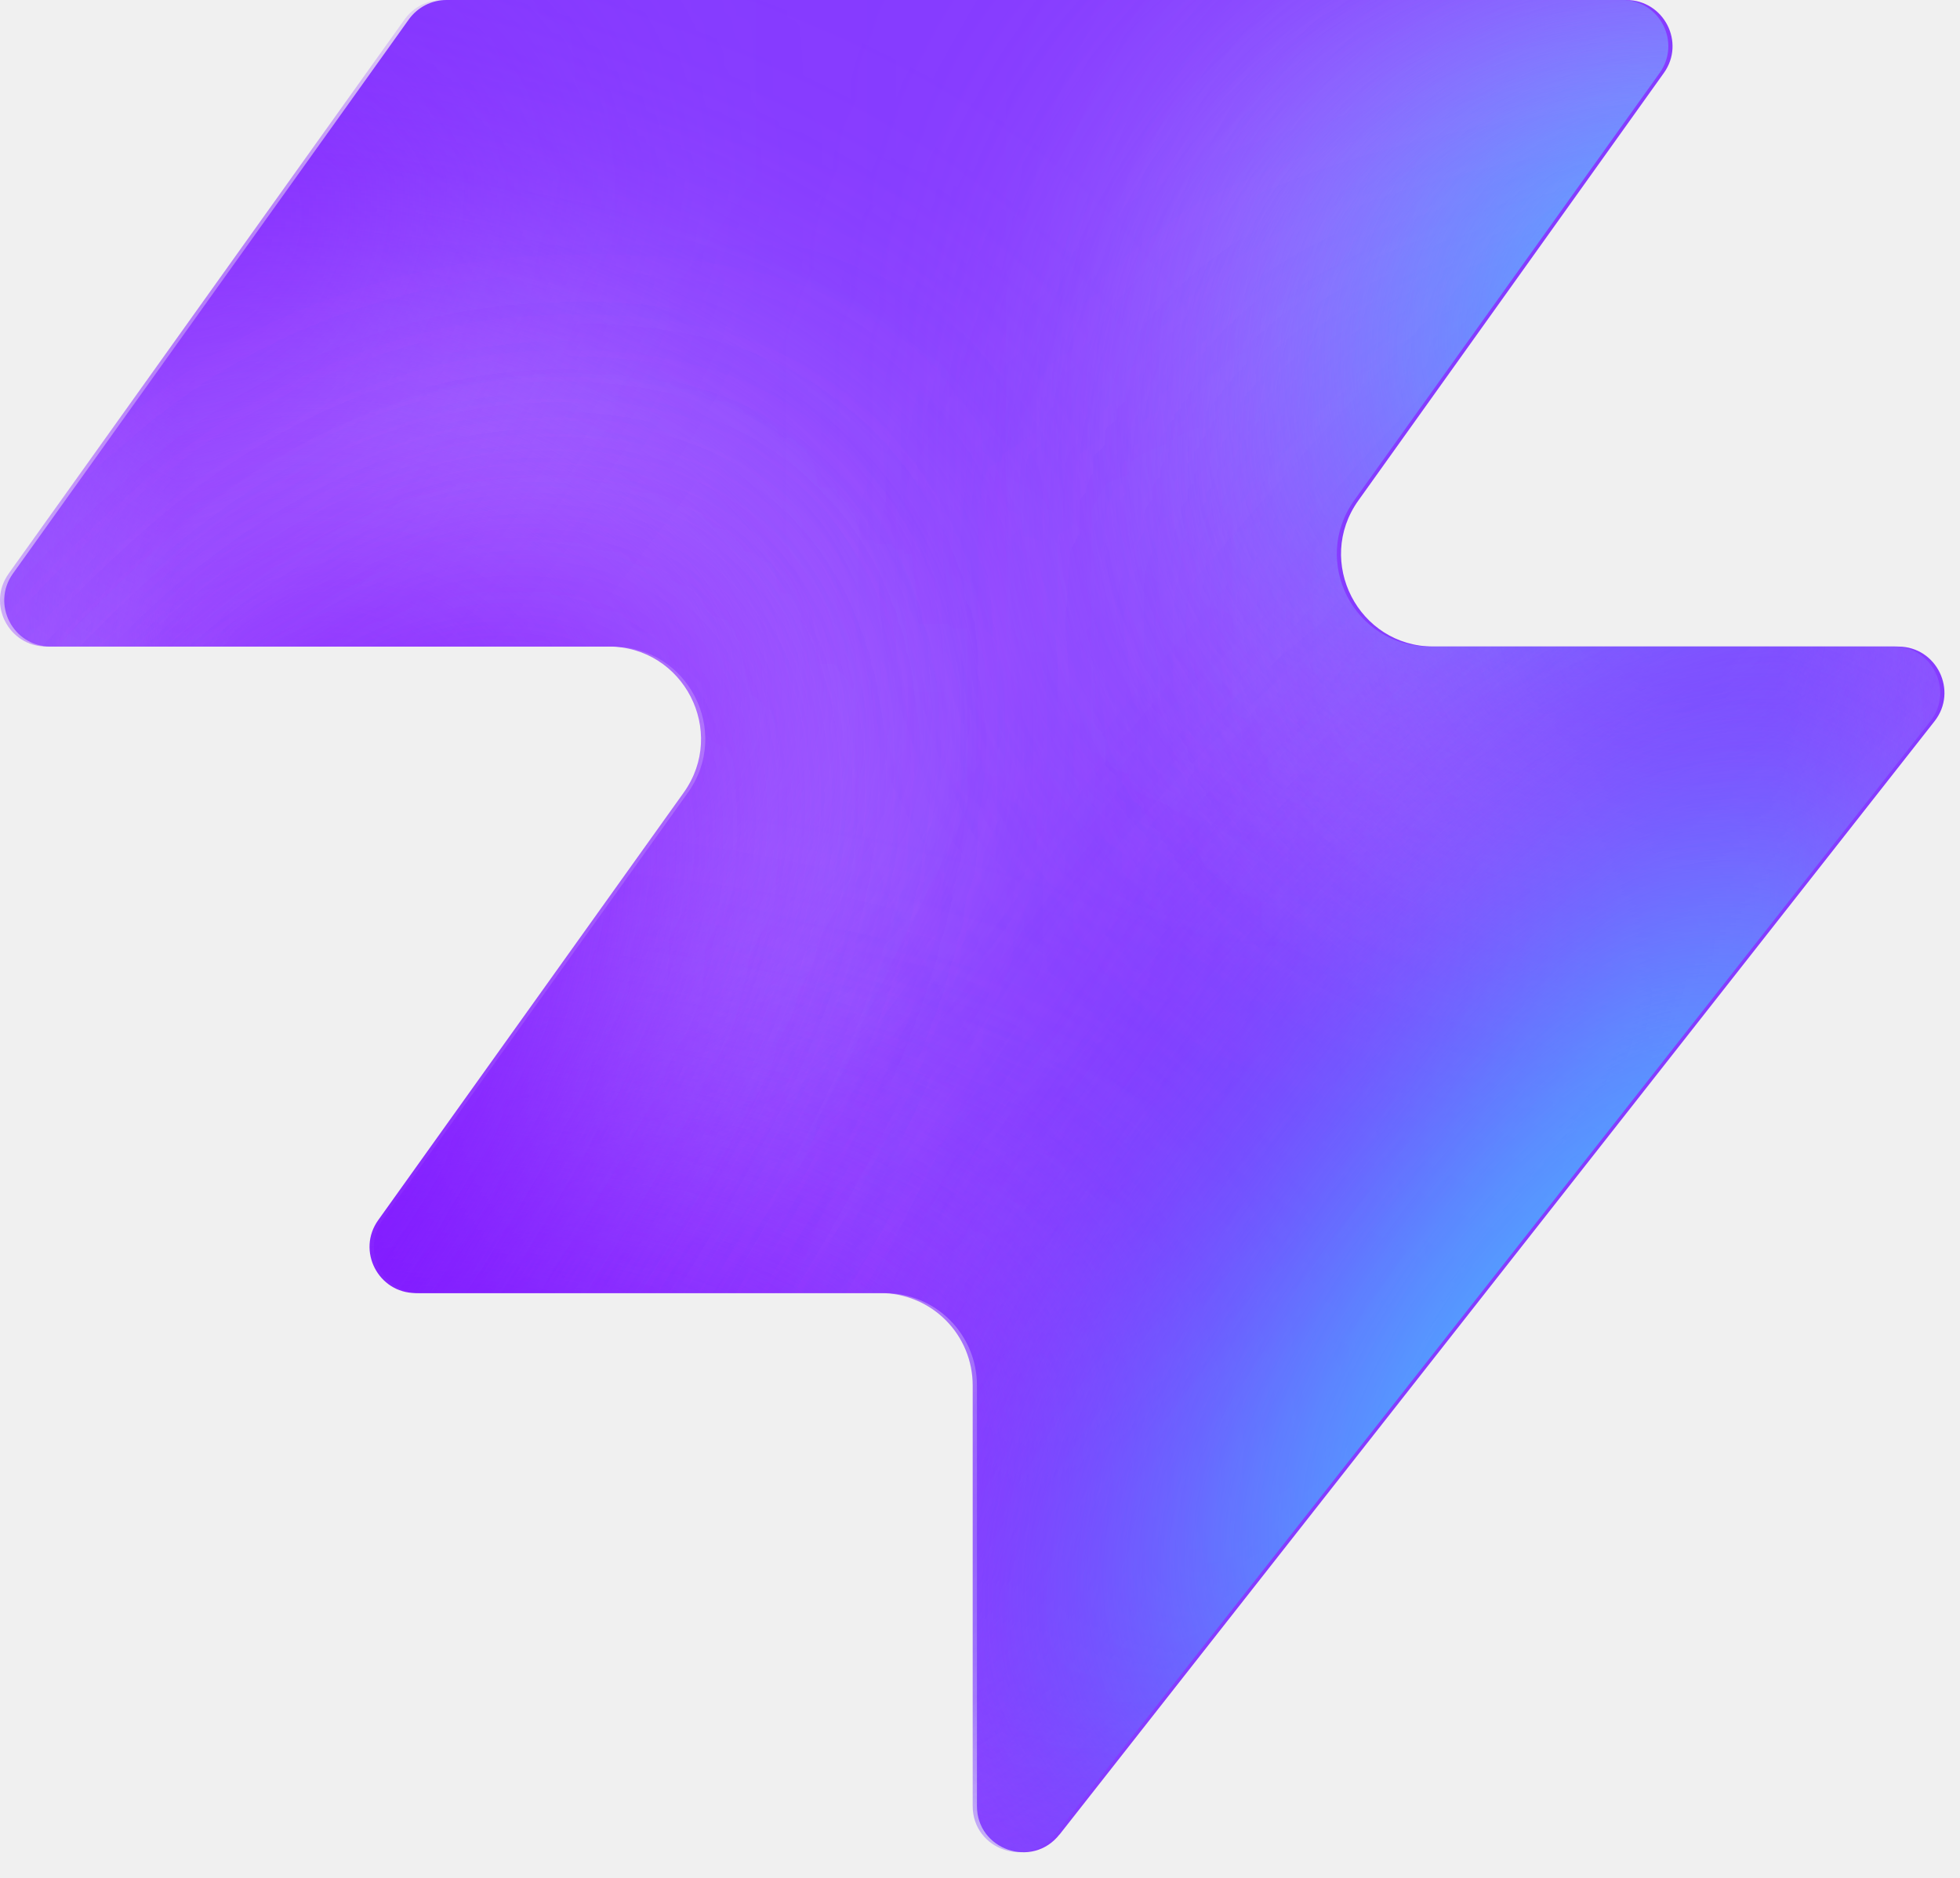
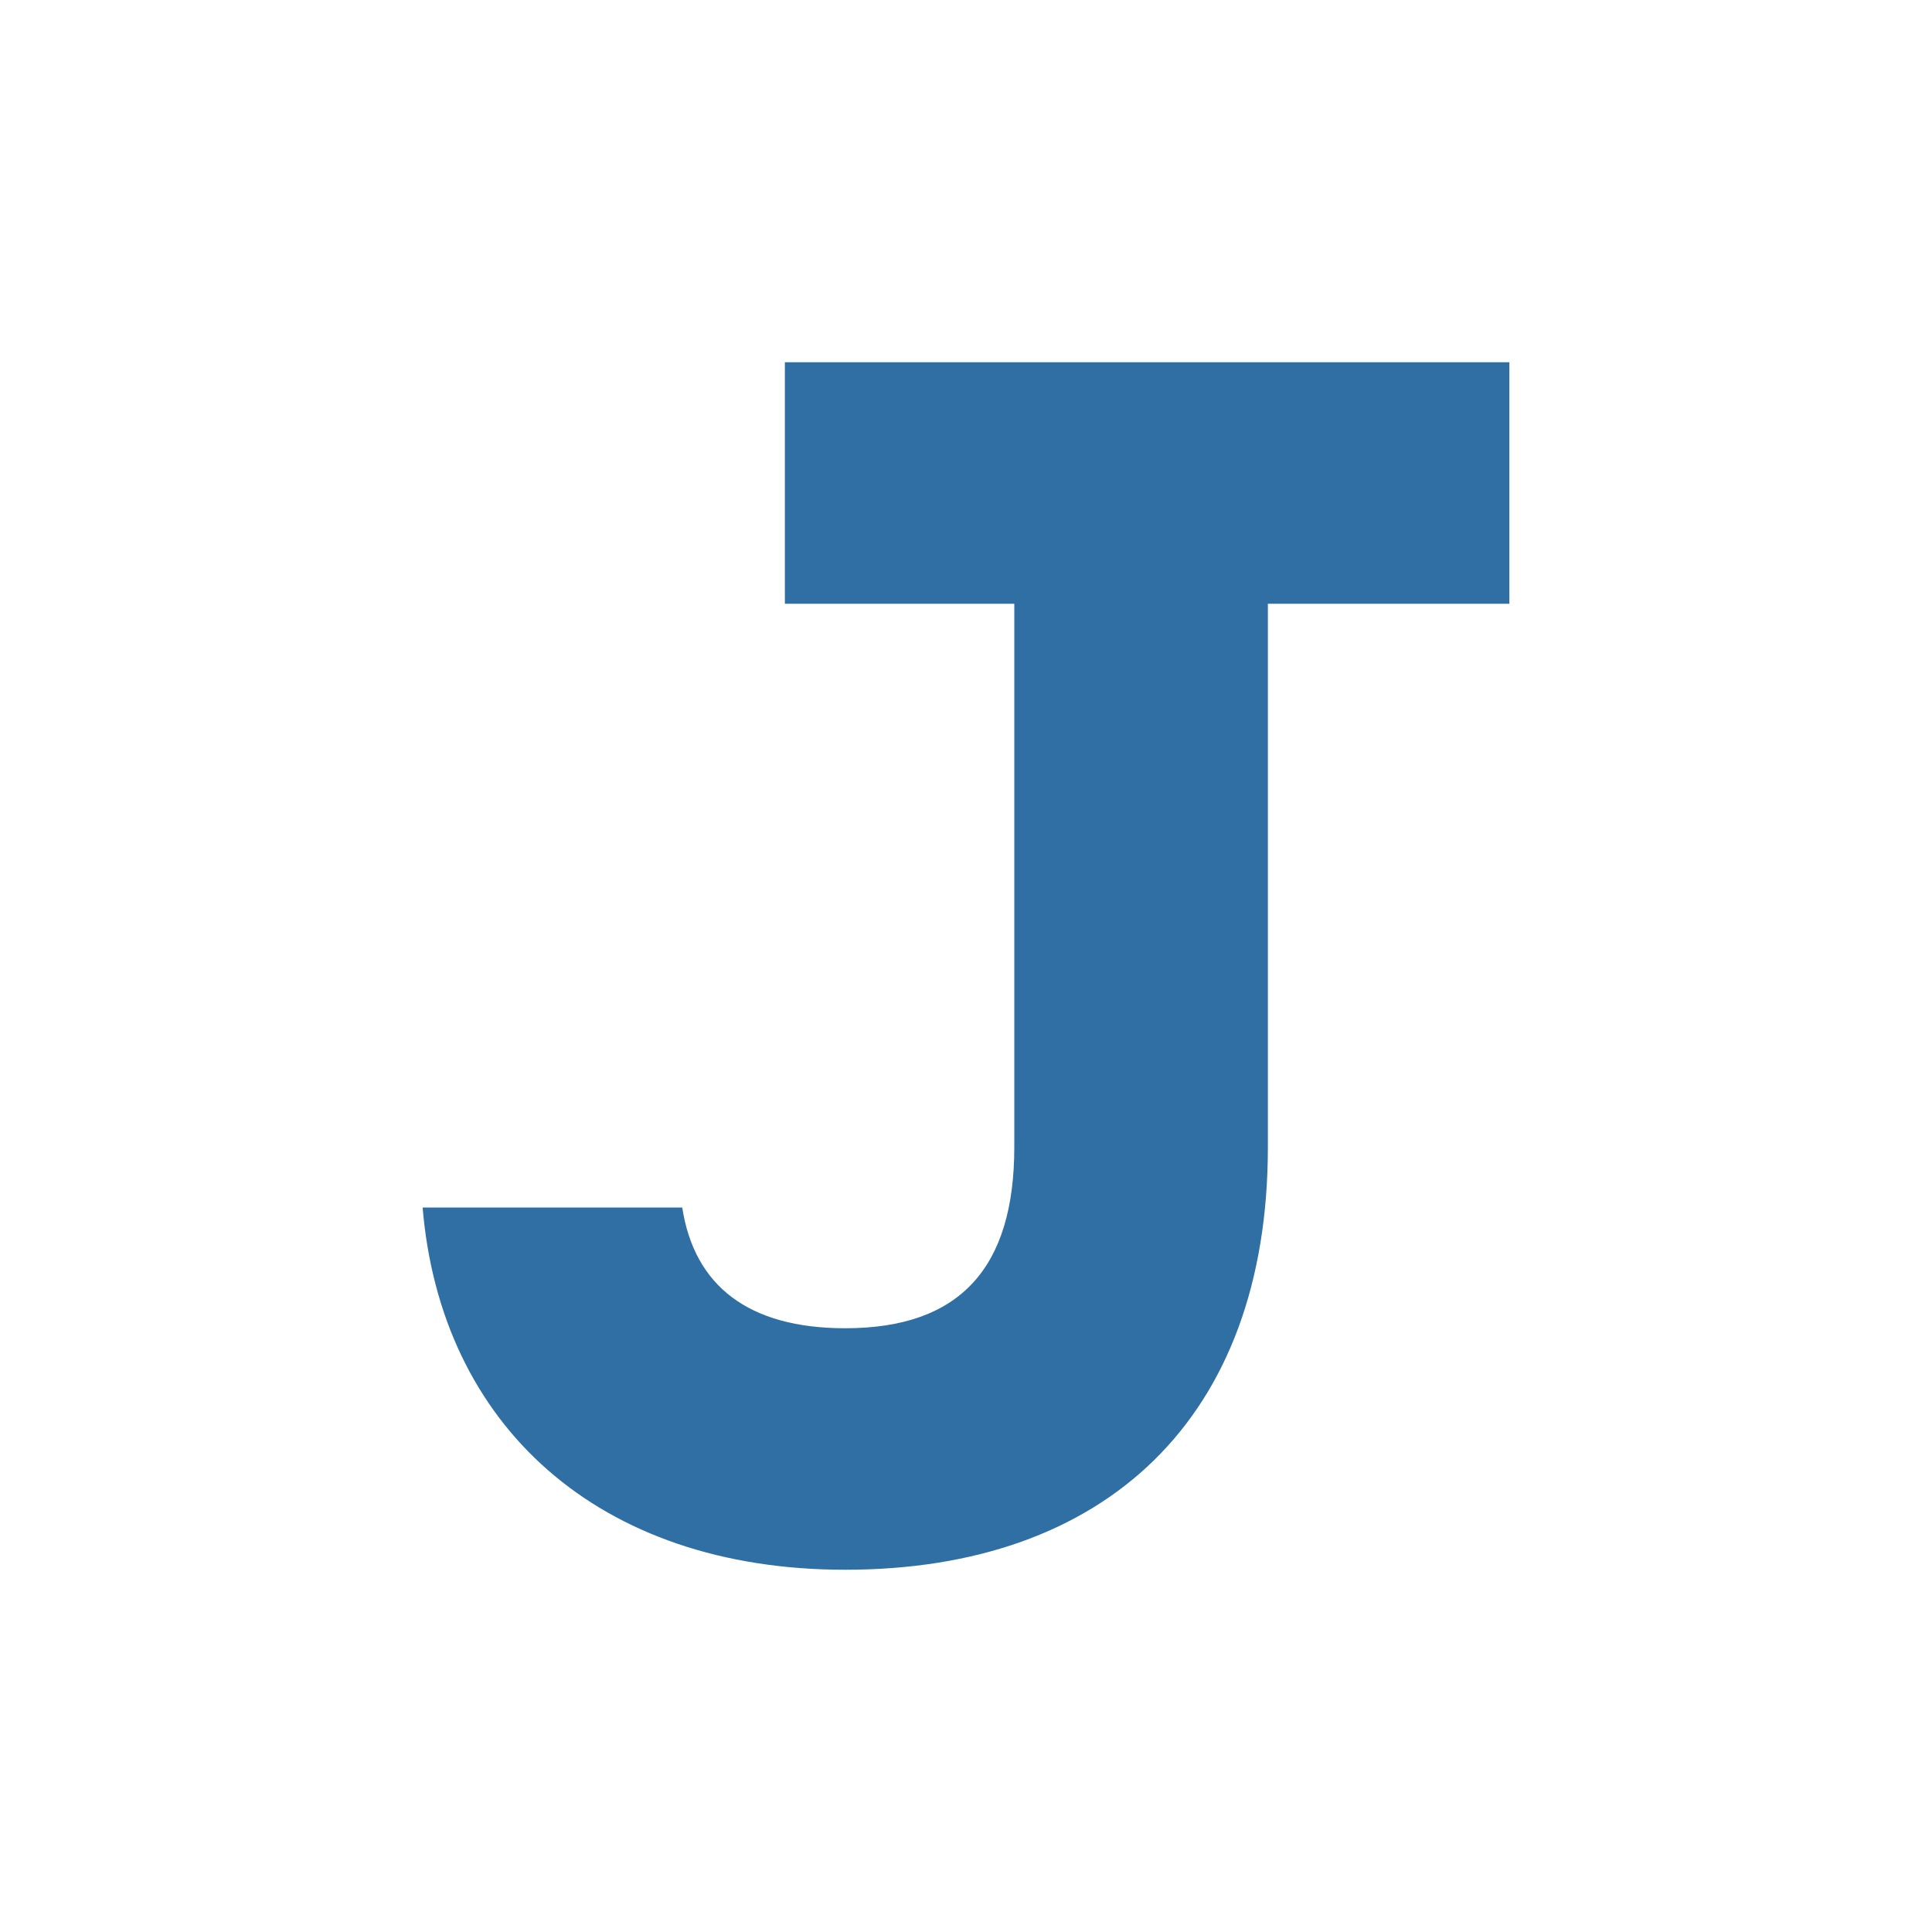
- <svg xmlns="http://www.w3.org/2000/svg" width="48" height="46" fill="none" viewBox="0 0 48 46">
-   <path fill="#863bff" d="M25.946 44.938c-.664.845-2.021.375-2.021-.698V33.937a2.26 2.26 0 0 0-2.262-2.262H10.287c-.92 0-1.456-1.04-.92-1.788l7.48-10.471c1.07-1.497 0-3.578-1.842-3.578H1.237c-.92 0-1.456-1.04-.92-1.788L10.013.474c.214-.297.556-.474.92-.474h28.894c.92 0 1.456 1.04.92 1.788l-7.48 10.471c-1.07 1.498 0 3.579 1.842 3.579h11.377c.943 0 1.473 1.088.89 1.83L25.947 44.94z" style="fill:#863bff;fill:color(display-p3 .525 .23 1);fill-opacity:1" />
-   <mask id="a" width="48" height="46" x="0" y="0" maskUnits="userSpaceOnUse" style="mask-type:alpha">
-     <path fill="#000" d="M25.842 44.938c-.664.844-2.021.375-2.021-.698V33.937a2.26 2.26 0 0 0-2.262-2.262H10.183c-.92 0-1.456-1.04-.92-1.788l7.48-10.471c1.07-1.498 0-3.579-1.842-3.579H1.133c-.92 0-1.456-1.04-.92-1.787L9.91.473c.214-.297.556-.474.92-.474h28.894c.92 0 1.456 1.04.92 1.788l-7.48 10.471c-1.07 1.498 0 3.578 1.842 3.578h11.377c.943 0 1.473 1.088.89 1.832L25.843 44.94z" style="fill:#000;fill-opacity:1" />
-   </mask>
-   <g mask="url(#a)">
-     <g filter="url(#b)">
-       <ellipse cx="5.508" cy="14.704" fill="#ede6ff" rx="5.508" ry="14.704" style="fill:#ede6ff;fill:color(display-p3 .927 .903 1);fill-opacity:1" transform="matrix(.00324 1 1 -.00324 -4.47 31.516)" />
-     </g>
-     <g filter="url(#c)">
-       <ellipse cx="10.399" cy="29.851" fill="#ede6ff" rx="10.399" ry="29.851" style="fill:#ede6ff;fill:color(display-p3 .927 .903 1);fill-opacity:1" transform="matrix(.00324 1 1 -.00324 -39.328 7.883)" />
-     </g>
-     <g filter="url(#d)">
-       <ellipse cx="5.508" cy="30.487" fill="#7e14ff" rx="5.508" ry="30.487" style="fill:#7e14ff;fill:color(display-p3 .492 .077 1);fill-opacity:1" transform="rotate(89.814 -25.913 -14.639)scale(1 -1)" />
-     </g>
-     <g filter="url(#e)">
-       <ellipse cx="5.508" cy="30.599" fill="#7e14ff" rx="5.508" ry="30.599" style="fill:#7e14ff;fill:color(display-p3 .492 .077 1);fill-opacity:1" transform="rotate(89.814 -32.644 -3.334)scale(1 -1)" />
-     </g>
-     <g filter="url(#f)">
-       <ellipse cx="5.508" cy="30.599" fill="#7e14ff" rx="5.508" ry="30.599" style="fill:#7e14ff;fill:color(display-p3 .492 .077 1);fill-opacity:1" transform="matrix(.00324 1 1 -.00324 -34.34 30.47)" />
-     </g>
-     <g filter="url(#g)">
-       <ellipse cx="14.072" cy="22.078" fill="#ede6ff" rx="14.072" ry="22.078" style="fill:#ede6ff;fill:color(display-p3 .927 .903 1);fill-opacity:1" transform="rotate(93.35 24.506 48.493)scale(-1 1)" />
-     </g>
-     <g filter="url(#h)">
-       <ellipse cx="3.47" cy="21.501" fill="#7e14ff" rx="3.47" ry="21.501" style="fill:#7e14ff;fill:color(display-p3 .492 .077 1);fill-opacity:1" transform="rotate(89.009 28.708 47.59)scale(-1 1)" />
-     </g>
-     <g filter="url(#i)">
-       <ellipse cx="3.47" cy="21.501" fill="#7e14ff" rx="3.47" ry="21.501" style="fill:#7e14ff;fill:color(display-p3 .492 .077 1);fill-opacity:1" transform="rotate(89.009 28.708 47.59)scale(-1 1)" />
-     </g>
-     <g filter="url(#j)">
-       <ellipse cx=".387" cy="8.972" fill="#7e14ff" rx="4.407" ry="29.108" style="fill:#7e14ff;fill:color(display-p3 .492 .077 1);fill-opacity:1" transform="rotate(39.51 .387 8.972)" />
-     </g>
-     <g filter="url(#k)">
-       <ellipse cx="47.523" cy="-6.092" fill="#7e14ff" rx="4.407" ry="29.108" style="fill:#7e14ff;fill:color(display-p3 .492 .077 1);fill-opacity:1" transform="rotate(37.892 47.523 -6.092)" />
-     </g>
-     <g filter="url(#l)">
-       <ellipse cx="41.412" cy="6.333" fill="#47bfff" rx="5.971" ry="9.665" style="fill:#47bfff;fill:color(display-p3 .28 .748 1);fill-opacity:1" transform="rotate(37.892 41.412 6.333)" />
-     </g>
-     <g filter="url(#m)">
-       <ellipse cx="-1.879" cy="38.332" fill="#7e14ff" rx="4.407" ry="29.108" style="fill:#7e14ff;fill:color(display-p3 .492 .077 1);fill-opacity:1" transform="rotate(37.892 -1.88 38.332)" />
-     </g>
-     <g filter="url(#n)">
-       <ellipse cx="-1.879" cy="38.332" fill="#7e14ff" rx="4.407" ry="29.108" style="fill:#7e14ff;fill:color(display-p3 .492 .077 1);fill-opacity:1" transform="rotate(37.892 -1.88 38.332)" />
-     </g>
-     <g filter="url(#o)">
-       <ellipse cx="35.651" cy="29.907" fill="#7e14ff" rx="4.407" ry="29.108" style="fill:#7e14ff;fill:color(display-p3 .492 .077 1);fill-opacity:1" transform="rotate(37.892 35.651 29.907)" />
-     </g>
-     <g filter="url(#p)">
-       <ellipse cx="38.418" cy="32.4" fill="#47bfff" rx="5.971" ry="15.297" style="fill:#47bfff;fill:color(display-p3 .28 .748 1);fill-opacity:1" transform="rotate(37.892 38.418 32.4)" />
-     </g>
-   </g>
-   <defs>
-     <filter id="b" width="60.045" height="41.654" x="-19.77" y="16.149" color-interpolation-filters="sRGB" filterUnits="userSpaceOnUse">
-       <feFlood flood-opacity="0" result="BackgroundImageFix" />
-       <feBlend in="SourceGraphic" in2="BackgroundImageFix" result="shape" />
-       <feGaussianBlur result="effect1_foregroundBlur_2002_17158" stdDeviation="7.659" />
-     </filter>
-     <filter id="c" width="90.34" height="51.437" x="-54.613" y="-7.533" color-interpolation-filters="sRGB" filterUnits="userSpaceOnUse">
-       <feFlood flood-opacity="0" result="BackgroundImageFix" />
-       <feBlend in="SourceGraphic" in2="BackgroundImageFix" result="shape" />
-       <feGaussianBlur result="effect1_foregroundBlur_2002_17158" stdDeviation="7.659" />
-     </filter>
-     <filter id="d" width="79.355" height="29.4" x="-49.64" y="2.03" color-interpolation-filters="sRGB" filterUnits="userSpaceOnUse">
-       <feFlood flood-opacity="0" result="BackgroundImageFix" />
-       <feBlend in="SourceGraphic" in2="BackgroundImageFix" result="shape" />
-       <feGaussianBlur result="effect1_foregroundBlur_2002_17158" stdDeviation="4.596" />
-     </filter>
-     <filter id="e" width="79.579" height="29.4" x="-45.045" y="20.029" color-interpolation-filters="sRGB" filterUnits="userSpaceOnUse">
-       <feFlood flood-opacity="0" result="BackgroundImageFix" />
-       <feBlend in="SourceGraphic" in2="BackgroundImageFix" result="shape" />
-       <feGaussianBlur result="effect1_foregroundBlur_2002_17158" stdDeviation="4.596" />
-     </filter>
-     <filter id="f" width="79.579" height="29.4" x="-43.513" y="21.178" color-interpolation-filters="sRGB" filterUnits="userSpaceOnUse">
-       <feFlood flood-opacity="0" result="BackgroundImageFix" />
-       <feBlend in="SourceGraphic" in2="BackgroundImageFix" result="shape" />
-       <feGaussianBlur result="effect1_foregroundBlur_2002_17158" stdDeviation="4.596" />
-     </filter>
-     <filter id="g" width="74.749" height="58.852" x="15.756" y="-17.901" color-interpolation-filters="sRGB" filterUnits="userSpaceOnUse">
-       <feFlood flood-opacity="0" result="BackgroundImageFix" />
-       <feBlend in="SourceGraphic" in2="BackgroundImageFix" result="shape" />
-       <feGaussianBlur result="effect1_foregroundBlur_2002_17158" stdDeviation="7.659" />
-     </filter>
-     <filter id="h" width="61.377" height="25.362" x="23.548" y="2.284" color-interpolation-filters="sRGB" filterUnits="userSpaceOnUse">
-       <feFlood flood-opacity="0" result="BackgroundImageFix" />
-       <feBlend in="SourceGraphic" in2="BackgroundImageFix" result="shape" />
-       <feGaussianBlur result="effect1_foregroundBlur_2002_17158" stdDeviation="4.596" />
-     </filter>
-     <filter id="i" width="61.377" height="25.362" x="23.548" y="2.284" color-interpolation-filters="sRGB" filterUnits="userSpaceOnUse">
-       <feFlood flood-opacity="0" result="BackgroundImageFix" />
-       <feBlend in="SourceGraphic" in2="BackgroundImageFix" result="shape" />
-       <feGaussianBlur result="effect1_foregroundBlur_2002_17158" stdDeviation="4.596" />
-     </filter>
-     <filter id="j" width="56.045" height="63.649" x="-27.636" y="-22.853" color-interpolation-filters="sRGB" filterUnits="userSpaceOnUse">
-       <feFlood flood-opacity="0" result="BackgroundImageFix" />
-       <feBlend in="SourceGraphic" in2="BackgroundImageFix" result="shape" />
-       <feGaussianBlur result="effect1_foregroundBlur_2002_17158" stdDeviation="4.596" />
-     </filter>
-     <filter id="k" width="54.814" height="64.646" x="20.116" y="-38.415" color-interpolation-filters="sRGB" filterUnits="userSpaceOnUse">
-       <feFlood flood-opacity="0" result="BackgroundImageFix" />
-       <feBlend in="SourceGraphic" in2="BackgroundImageFix" result="shape" />
-       <feGaussianBlur result="effect1_foregroundBlur_2002_17158" stdDeviation="4.596" />
-     </filter>
-     <filter id="l" width="33.541" height="35.313" x="24.641" y="-11.323" color-interpolation-filters="sRGB" filterUnits="userSpaceOnUse">
-       <feFlood flood-opacity="0" result="BackgroundImageFix" />
-       <feBlend in="SourceGraphic" in2="BackgroundImageFix" result="shape" />
-       <feGaussianBlur result="effect1_foregroundBlur_2002_17158" stdDeviation="4.596" />
-     </filter>
-     <filter id="m" width="54.814" height="64.646" x="-29.286" y="6.009" color-interpolation-filters="sRGB" filterUnits="userSpaceOnUse">
-       <feFlood flood-opacity="0" result="BackgroundImageFix" />
-       <feBlend in="SourceGraphic" in2="BackgroundImageFix" result="shape" />
-       <feGaussianBlur result="effect1_foregroundBlur_2002_17158" stdDeviation="4.596" />
-     </filter>
-     <filter id="n" width="54.814" height="64.646" x="-29.286" y="6.009" color-interpolation-filters="sRGB" filterUnits="userSpaceOnUse">
-       <feFlood flood-opacity="0" result="BackgroundImageFix" />
-       <feBlend in="SourceGraphic" in2="BackgroundImageFix" result="shape" />
-       <feGaussianBlur result="effect1_foregroundBlur_2002_17158" stdDeviation="4.596" />
-     </filter>
-     <filter id="o" width="54.814" height="64.646" x="8.244" y="-2.416" color-interpolation-filters="sRGB" filterUnits="userSpaceOnUse">
-       <feFlood flood-opacity="0" result="BackgroundImageFix" />
-       <feBlend in="SourceGraphic" in2="BackgroundImageFix" result="shape" />
-       <feGaussianBlur result="effect1_foregroundBlur_2002_17158" stdDeviation="4.596" />
-     </filter>
-     <filter id="p" width="39.409" height="43.623" x="18.713" y="10.588" color-interpolation-filters="sRGB" filterUnits="userSpaceOnUse">
-       <feFlood flood-opacity="0" result="BackgroundImageFix" />
-       <feBlend in="SourceGraphic" in2="BackgroundImageFix" result="shape" />
-       <feGaussianBlur result="effect1_foregroundBlur_2002_17158" stdDeviation="4.596" />
-     </filter>
-   </defs>
+ <svg xmlns="http://www.w3.org/2000/svg" viewBox="0 0 32 32">
+   <rect width="32" height="32" fill="#fff" />
+   <path fill="#2f6fa3" d="M13 6h12v4h-4v9c0 4.5-2.7 7-7 7-4.1 0-6.7-2.4-7-6h4.3c.2 1.3 1.1 2 2.7 2 1.9 0 2.8-1 2.8-3v-9H13z" />
</svg>
